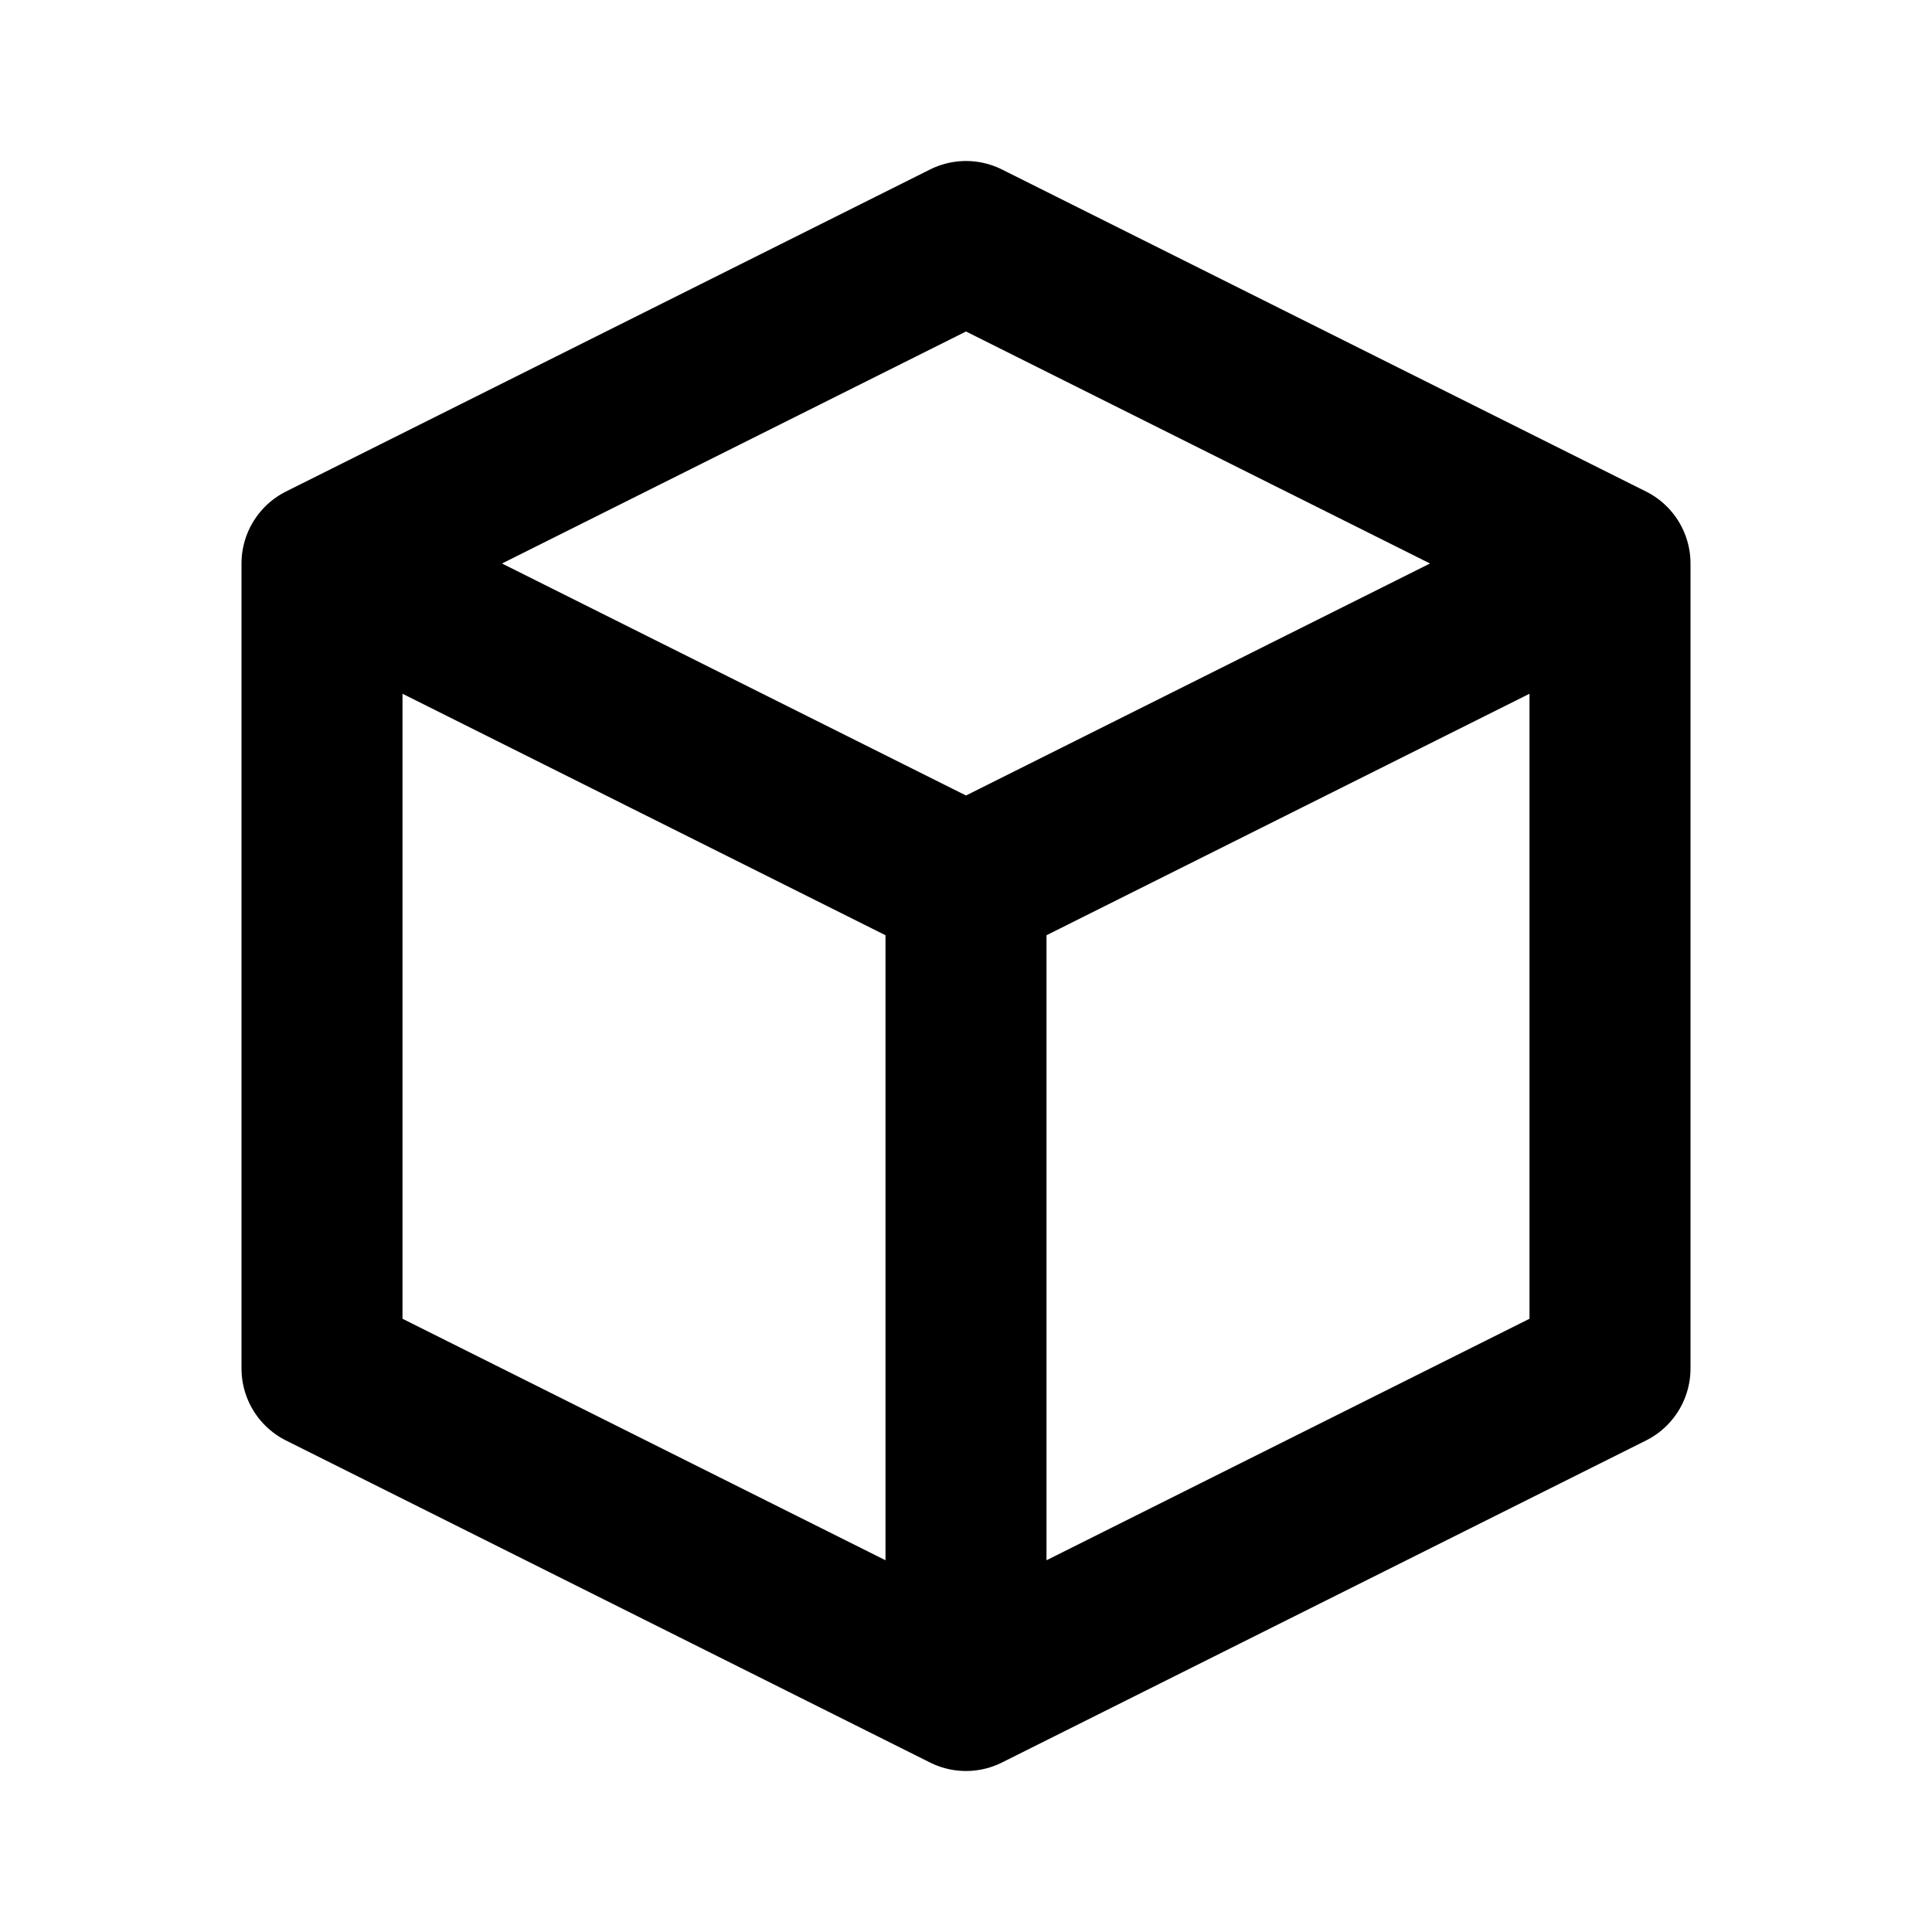
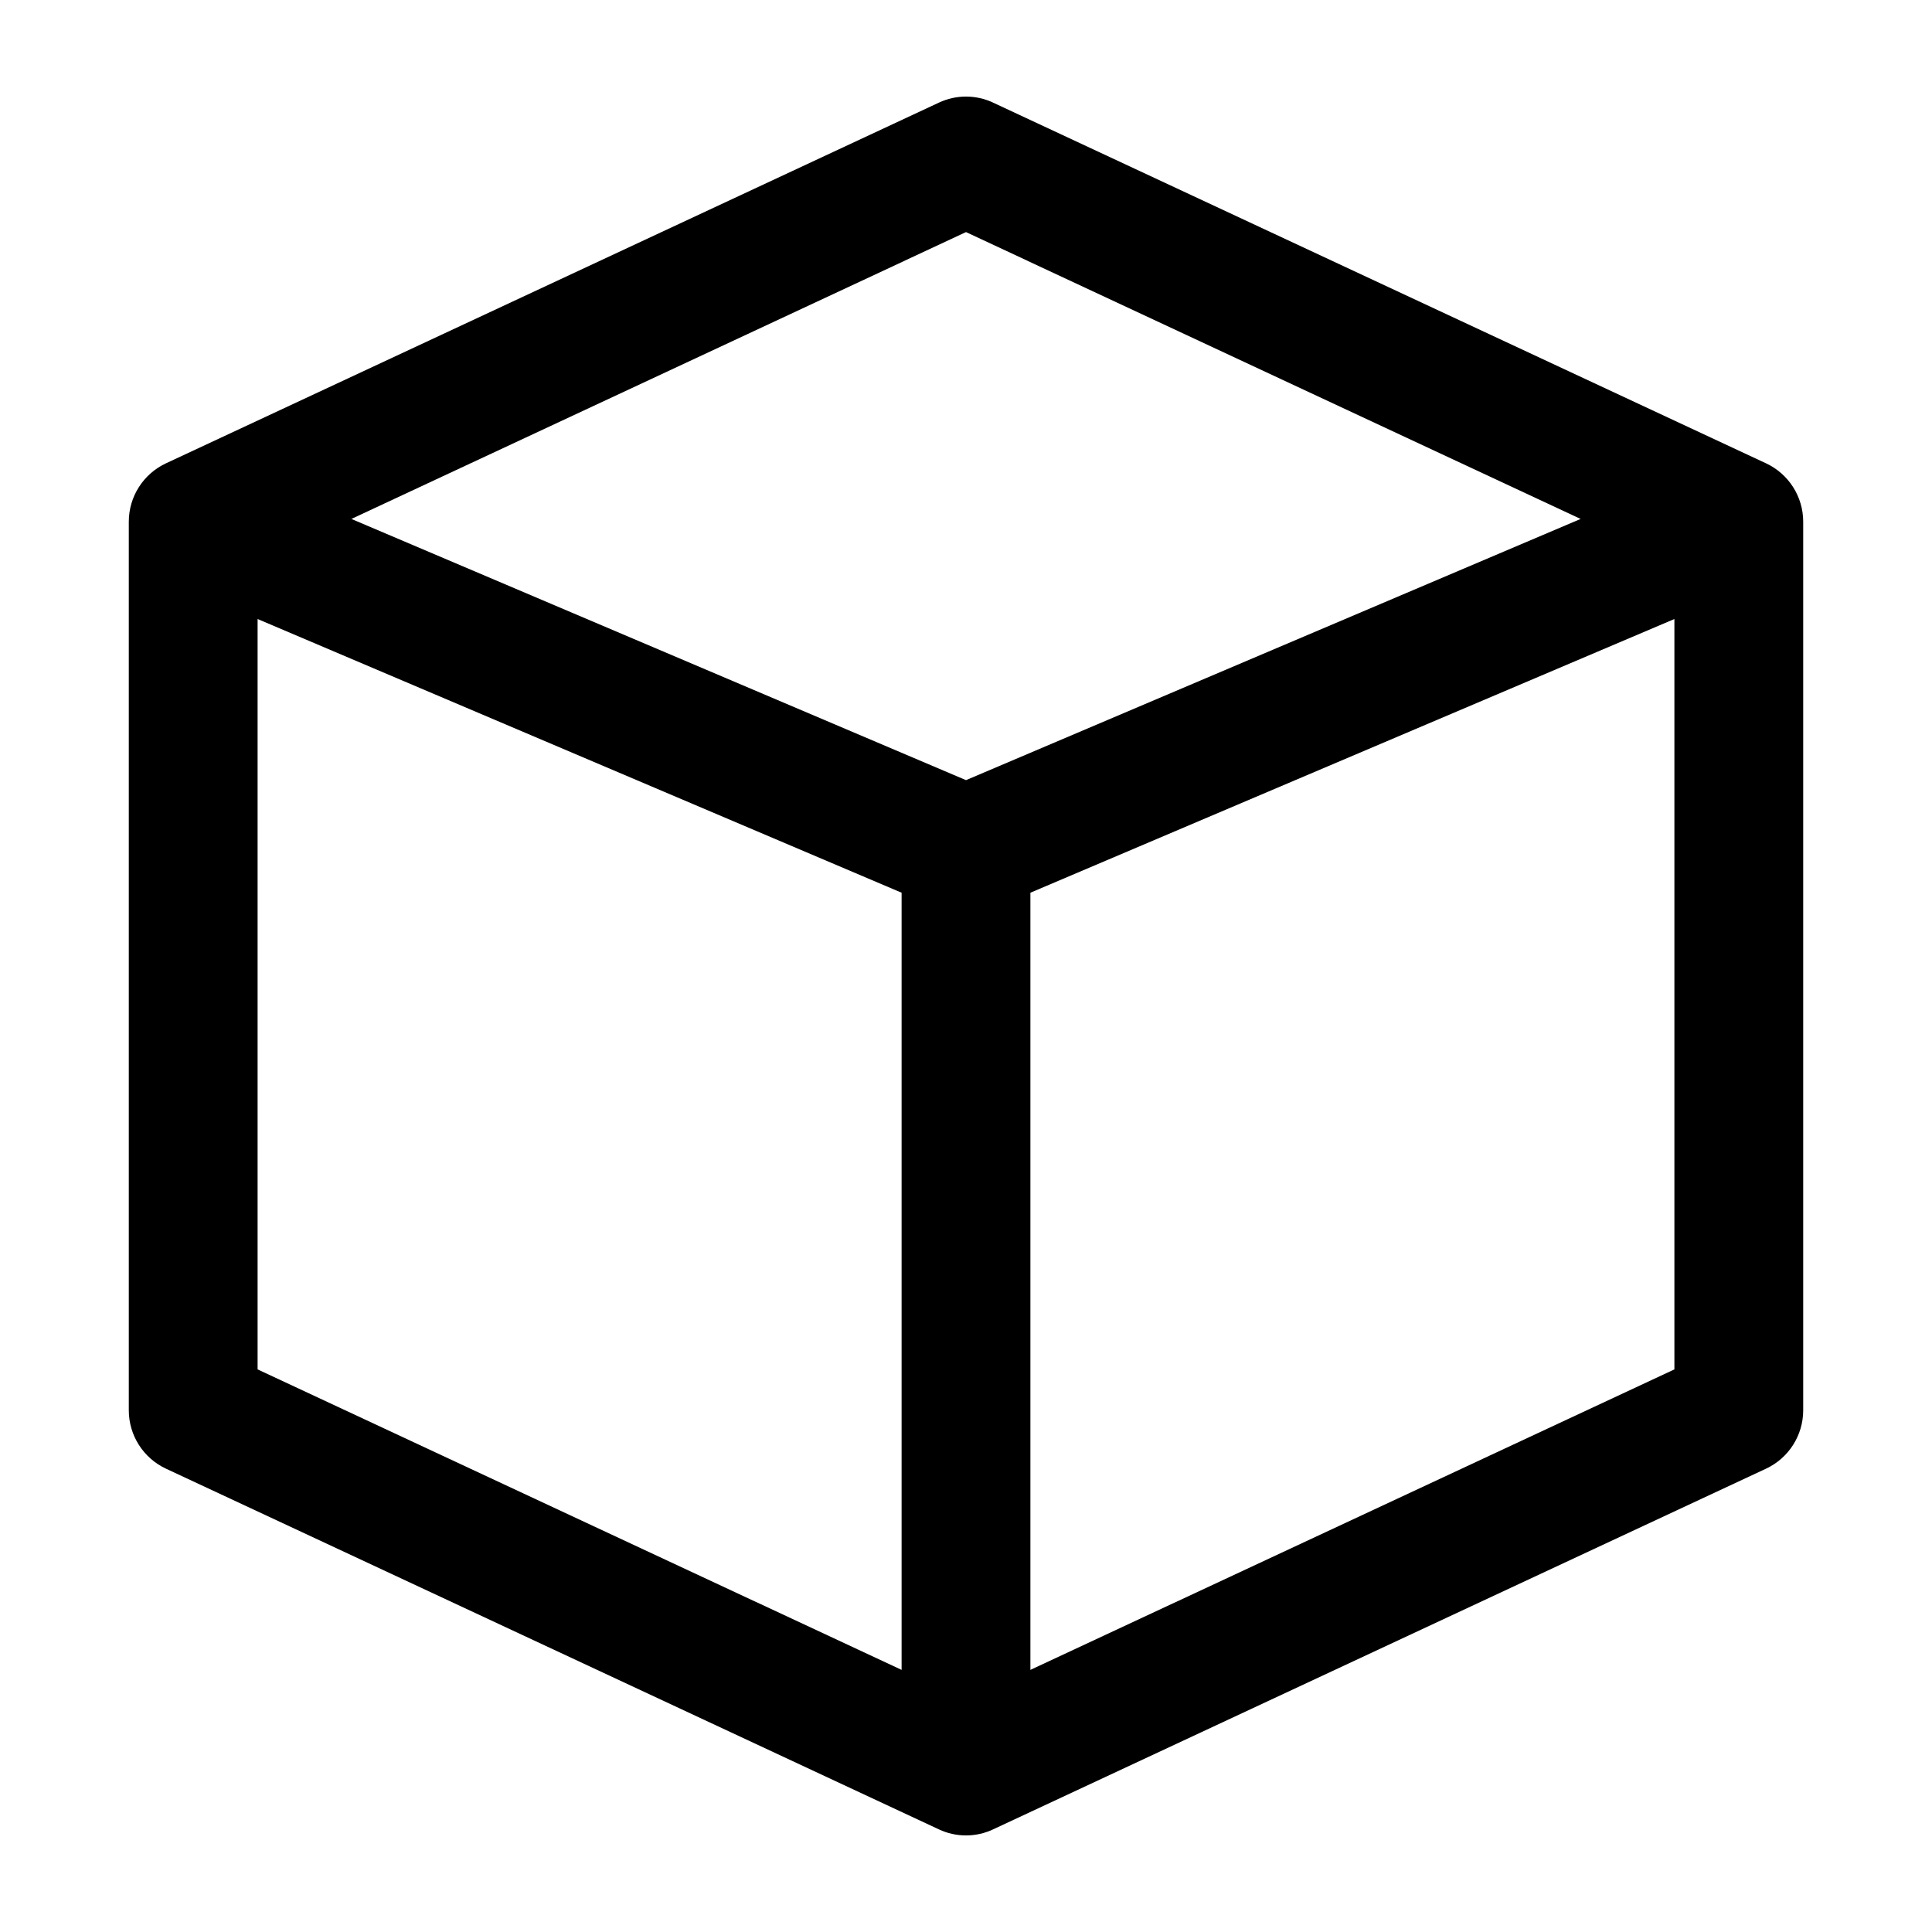
- <svg xmlns="http://www.w3.org/2000/svg" class="h-6 w-6" fill="none" viewBox="0 0 24 24" stroke="currentColor">
-   <path stroke-linecap="round" stroke-linejoin="round" stroke-width="2" d="M20 7l-8-4-8 4m16 0l-8 4m8-4v10l-8 4m0-10L4 7m8 4v10M4 7v10l8 4" />
+ <svg xmlns="http://www.w3.org/2000/svg" width="15" height="15" viewBox="0 0 15 15" fill="none">
+   <path d="M7.289 0.797C7.423 0.734 7.577 0.734 7.711 0.797L13.711 3.597C13.887 3.679 14 3.856 14 4.05V10.95C14 11.144 13.887 11.321 13.711 11.403L7.711 14.203C7.577 14.266 7.423 14.266 7.289 14.203L1.289 11.403C1.113 11.321 1 11.144 1 10.95V4.05C1 3.856 1.113 3.679 1.289 3.597L7.289 0.797ZM2 4.806L7 6.931V12.965L2 10.632V4.806ZM8 12.965L13 10.632V4.806L8 6.931V12.965ZM7.5 6.057L12.272 4.029L7.5 1.802L2.728 4.029L7.5 6.057Z" fill="currentColor" fill-rule="evenodd" clip-rule="evenodd" />
</svg>
